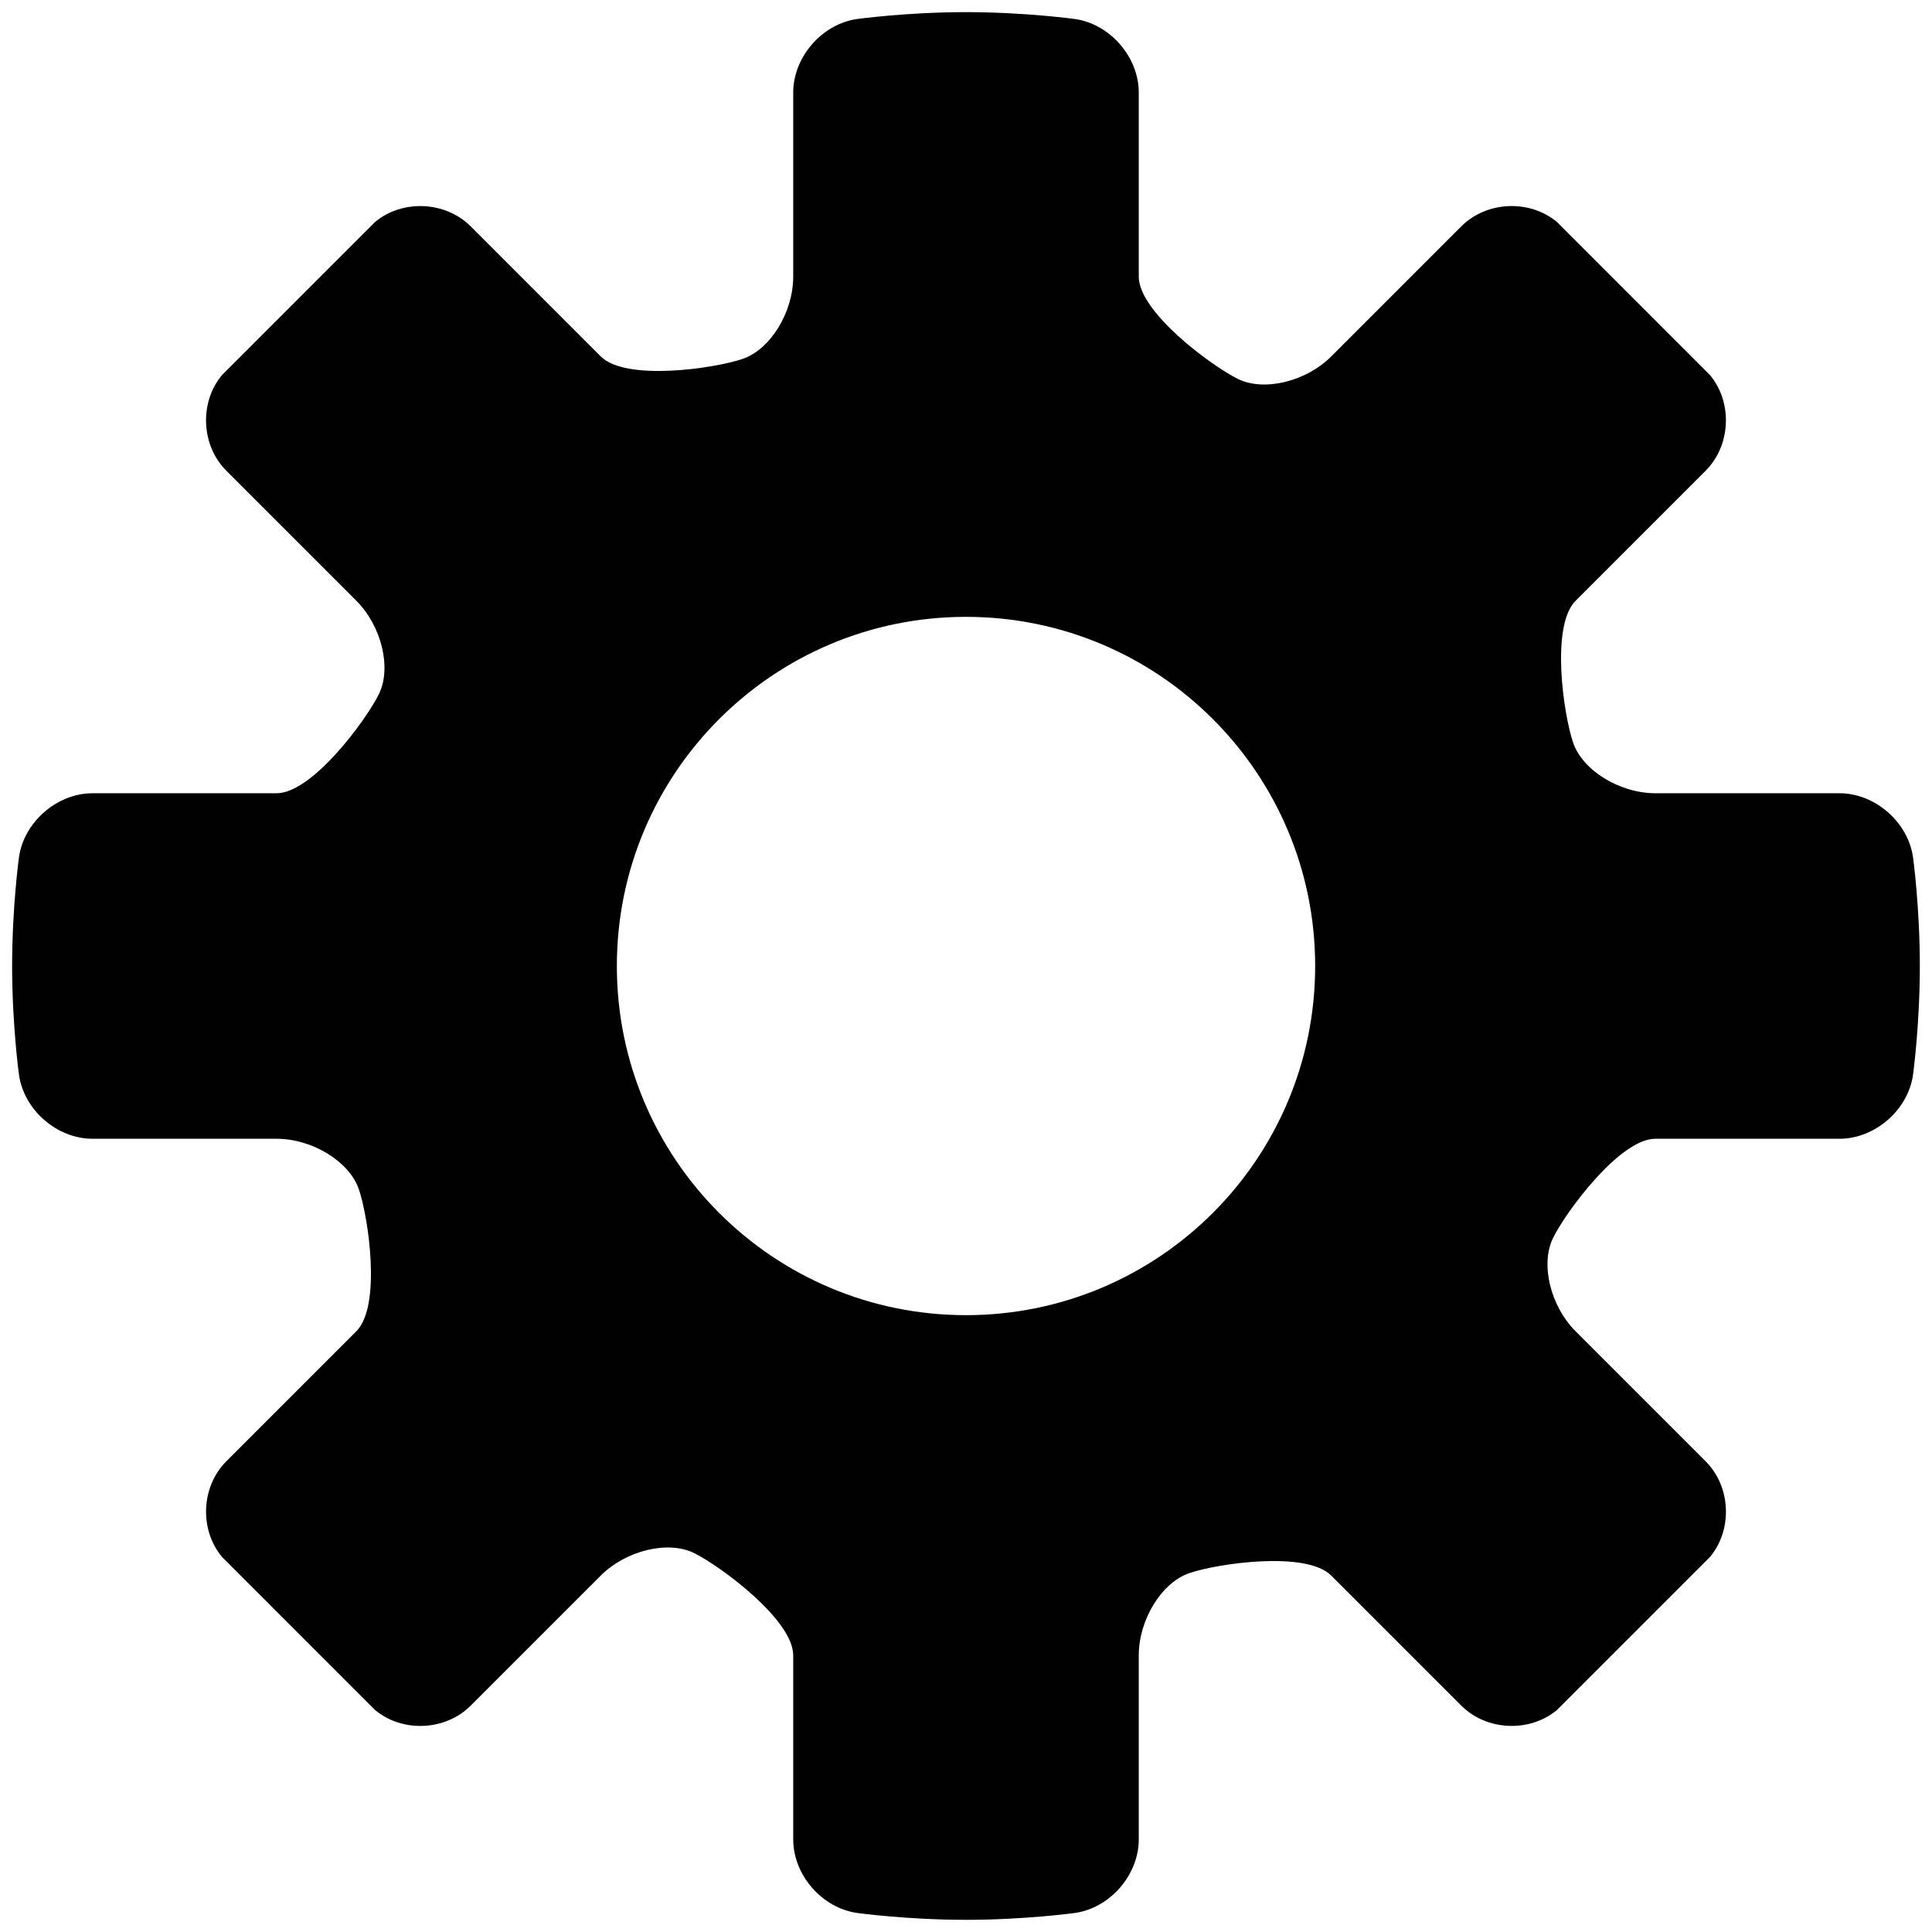
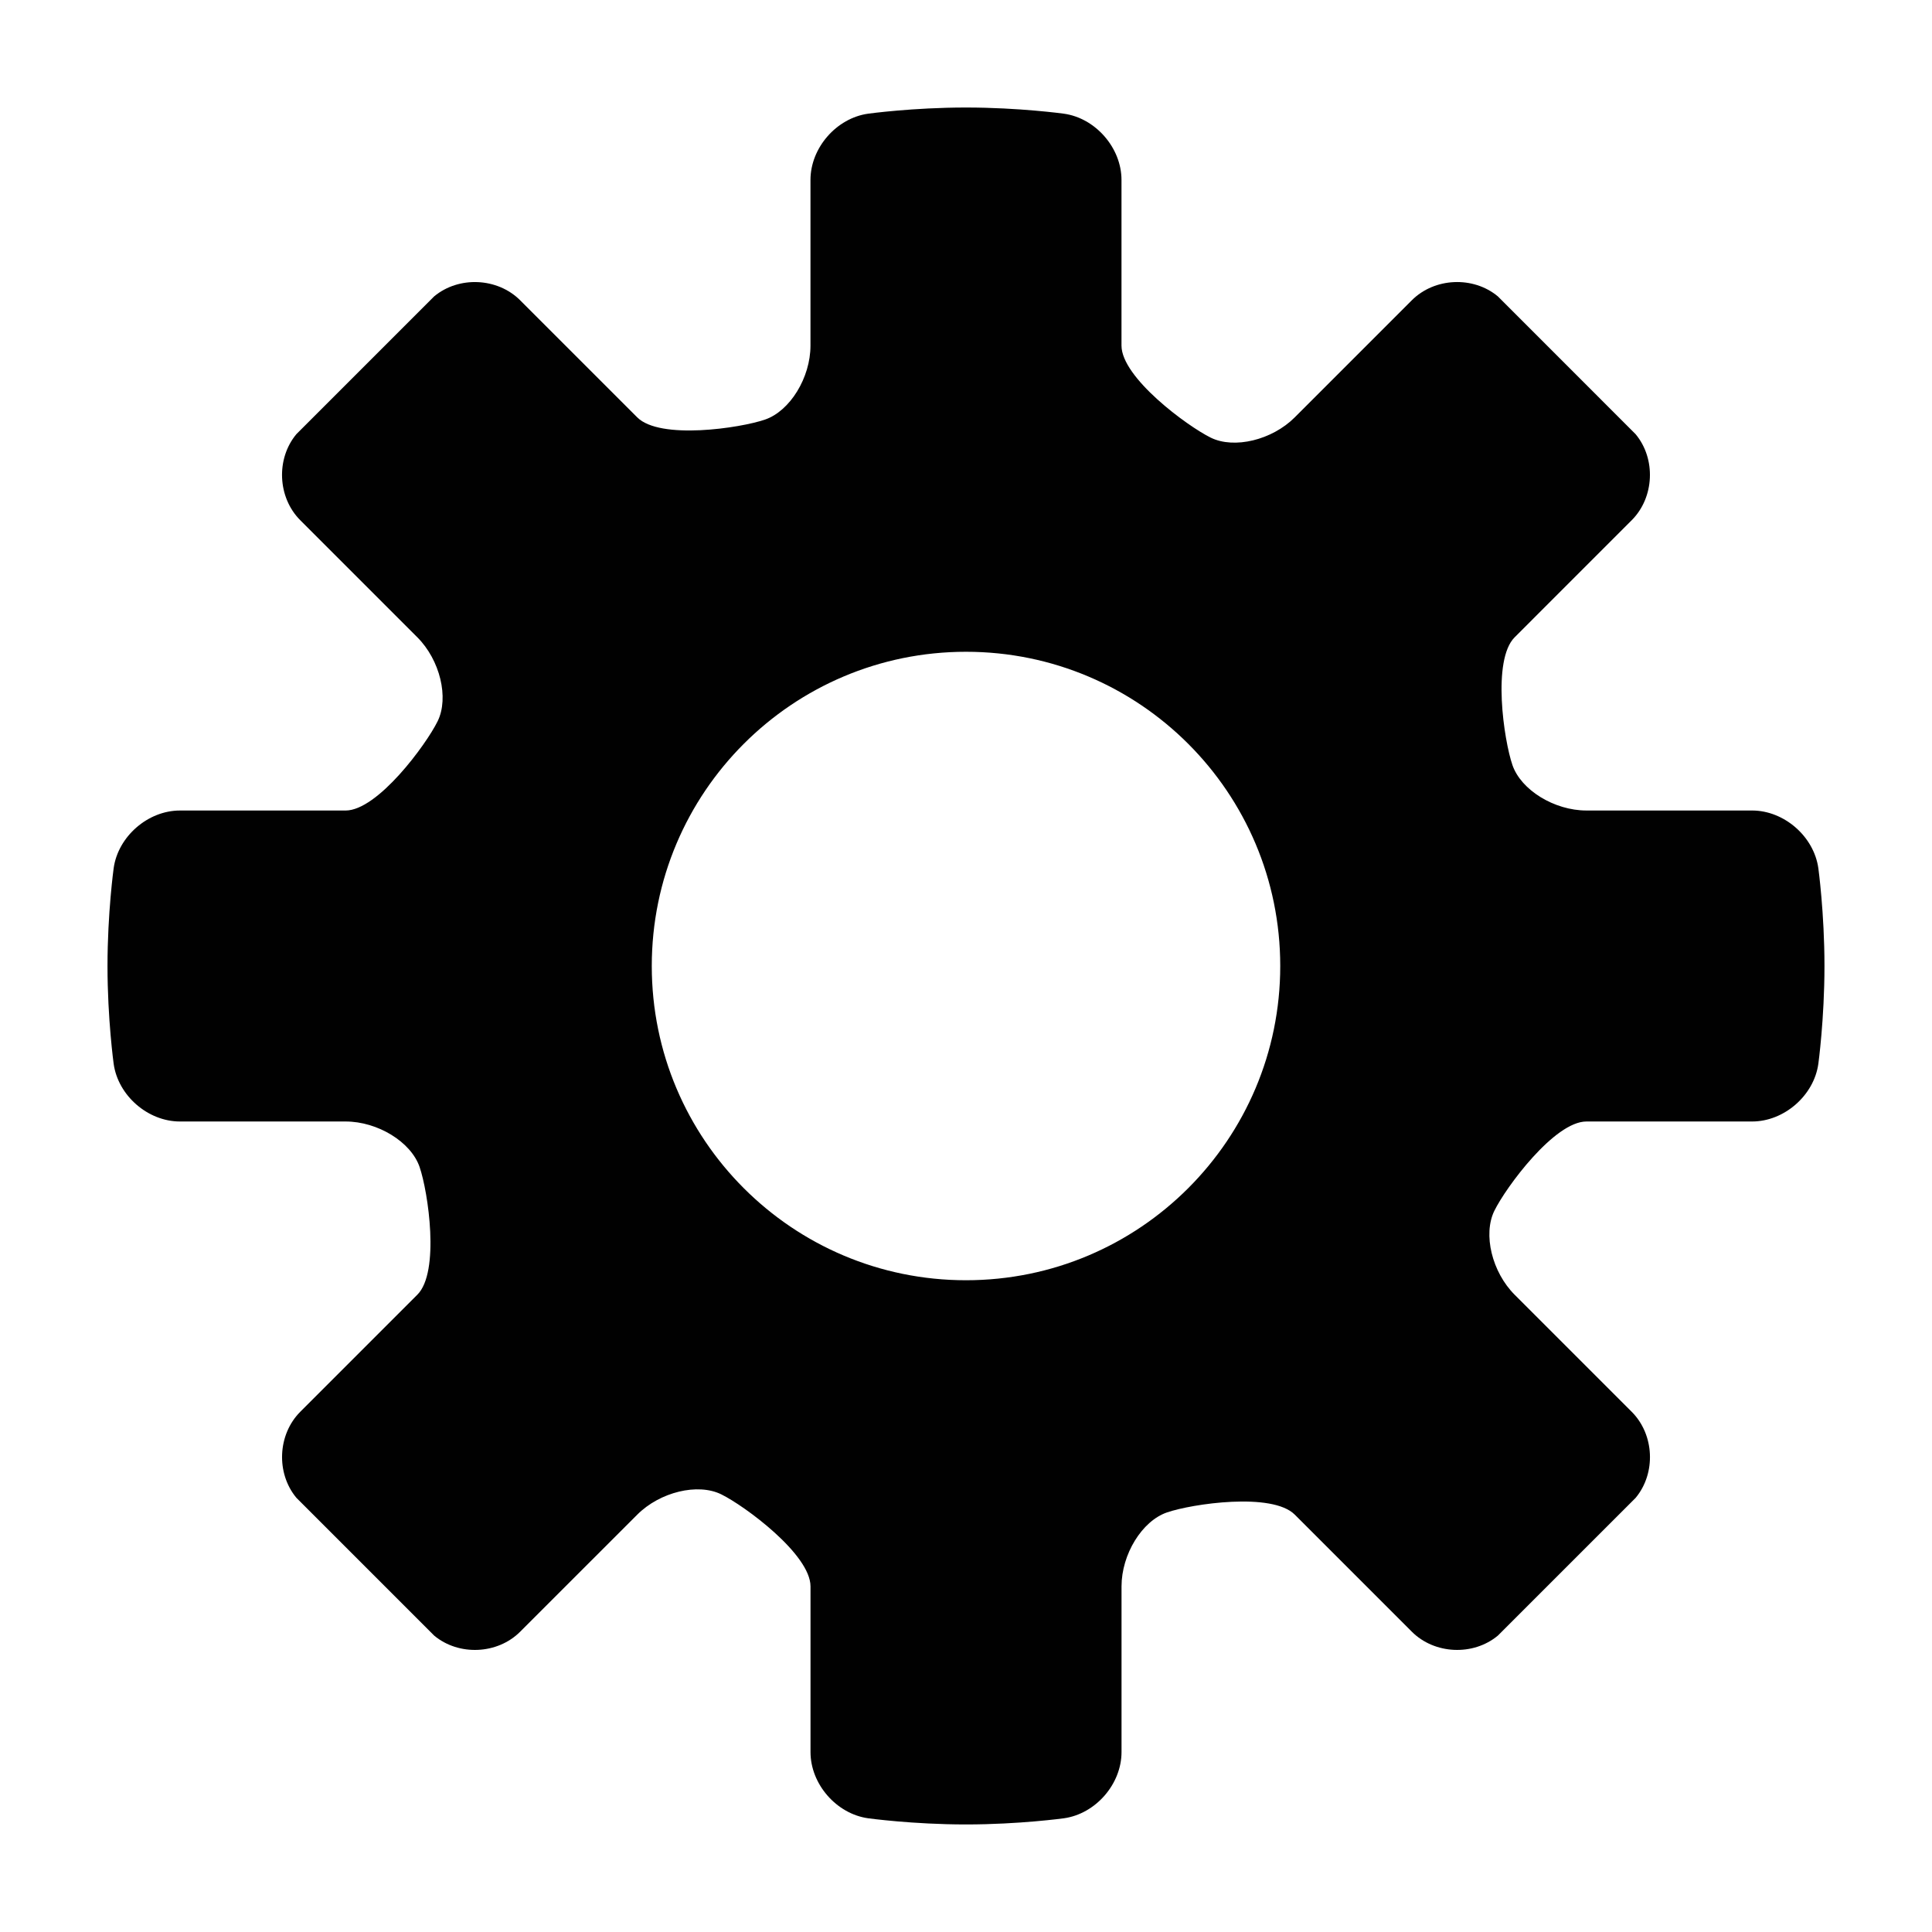
<svg xmlns="http://www.w3.org/2000/svg" version="1.1" id="Layer_1" x="0px" y="0px" width="120px" height="120px" viewBox="0 0 120 120" enable-background="new 0 0 120 120" xml:space="preserve">
-   <path fill="#010101" d="M114.251,70.731c2.211,0,4.271-1.793,4.572-3.985c0,0,0.422-3.081,0.422-6.745s-0.422-6.745-0.422-6.745  c-0.304-2.193-2.361-3.986-4.572-3.986h-11.433c-2.214,0-4.512-1.411-5.106-3.135s-1.414-7.255,0.151-8.819l8.08-8.081  c1.564-1.565,1.686-4.236,0.269-5.937l-9.507-9.51c-1.701-1.418-4.371-1.298-5.938,0.268l-8.08,8.081  c-1.564,1.566-4.173,2.196-5.793,1.402c-1.62-0.794-6.163-4.143-6.163-6.356V5.75c0-2.213-1.794-4.271-3.985-4.572  c0,0-3.081-0.424-6.745-0.424s-6.745,0.424-6.745,0.424c-2.193,0.301-3.988,2.359-3.988,4.572v11.433  c0,2.213-1.41,4.511-3.135,5.106c-1.725,0.595-7.255,1.414-8.82-0.151l-8.081-8.081c-1.565-1.565-4.236-1.686-5.936-0.269  l-9.509,9.509c-1.418,1.701-1.298,4.371,0.268,5.937l8.08,8.081c1.565,1.565,2.197,4.172,1.402,5.792  c-0.795,1.62-4.143,6.163-6.356,6.163H5.75c-2.213,0-4.271,1.794-4.573,3.986c0,0-0.424,3.081-0.424,6.744  c0,3.665,0.424,6.744,0.424,6.744c0.301,2.194,2.359,3.987,4.573,3.987h11.433c2.213,0,4.511,1.409,5.105,3.135  c0.595,1.725,1.414,7.254-0.152,8.818l-8.08,8.081c-1.565,1.565-1.686,4.236-0.268,5.938l9.508,9.509  c1.701,1.417,4.37,1.299,5.936-0.269l8.081-8.08c1.565-1.564,4.172-2.195,5.793-1.401c1.621,0.794,6.162,4.143,6.162,6.355v11.433  c0,2.212,1.794,4.27,3.988,4.57c0,0,3.08,0.424,6.745,0.424c3.665,0,6.745-0.424,6.745-0.424c2.193-0.301,3.985-2.358,3.985-4.57  v-11.433c0-2.213,1.411-4.512,3.136-5.106c1.726-0.595,7.256-1.413,8.82,0.151l8.08,8.081c1.565,1.563,4.236,1.686,5.938,0.268  l9.507-9.506c1.417-1.701,1.299-4.37-0.269-5.938l-8.08-8.08c-1.565-1.564-2.197-4.172-1.401-5.793  c0.794-1.62,4.143-6.163,6.355-6.163H114.251z M60,81.687c-11.977,0-21.686-9.707-21.686-21.687  c0-11.976,9.709-21.686,21.686-21.686c11.977,0,21.687,9.709,21.687,21.686C81.687,71.977,71.977,81.687,60,81.687z" />
+   <defs id="defs7" />
+   <path d="m 108.826,69.658 c 1.99,0 3.844,-1.614 4.115,-3.587 0,0 0.38,-2.773 0.38,-6.071 0,-3.298 -0.38,-6.071 -0.38,-6.071 -0.274,-1.974 -2.125,-3.587 -4.115,-3.587 l -10.29,0 c -1.993,0 -4.061,-1.27 -4.595,-2.821 -0.535,-1.552 -1.273,-6.529 0.136,-7.937 l 7.272,-7.273 c 1.408,-1.409 1.517,-3.812 0.242,-5.343 l -8.556,-8.559 c -1.531,-1.276 -3.934,-1.168 -5.344,0.241 l -7.272,7.273 c -1.408,1.409 -3.756,1.976 -5.214,1.262 -1.458,-0.715 -5.547,-3.729 -5.547,-5.72 l 0,-10.29 c 0,-1.992 -1.615,-3.844 -3.587,-4.115 0,0 -2.773,-0.382 -6.071,-0.382 -3.298,0 -6.071,0.382 -6.071,0.382 -1.974,0.271 -3.589,2.123 -3.589,4.115 l 0,10.29 c 0,1.992 -1.269,4.06 -2.821,4.595 -1.552,0.535 -6.529,1.273 -7.938,-0.136 l -7.273,-7.273 c -1.409,-1.409 -3.812,-1.517 -5.342,-0.242 l -8.558,8.558 c -1.276,1.531 -1.168,3.934 0.241,5.343 l 7.272,7.273 c 1.409,1.409 1.977,3.755 1.262,5.213 -0.716,1.458 -3.729,5.547 -5.72,5.547 l -10.288,0 c -1.992,0 -3.844,1.615 -4.116,3.587 0,0 -0.382,2.773 -0.382,6.07 0,3.299 0.382,6.07 0.382,6.07 0.271,1.975 2.123,3.588 4.116,3.588 l 10.29,0 c 1.992,0 4.06,1.268 4.595,2.821 0.535,1.552 1.273,6.529 -0.137,7.936 l -7.272,7.273 c -1.409,1.409 -1.517,3.812 -0.241,5.344 l 8.557,8.558 c 1.531,1.275 3.933,1.169 5.342,-0.242 l 7.273,-7.272 c 1.409,-1.408 3.755,-1.976 5.214,-1.261 1.459,0.715 5.546,3.729 5.546,5.72 l 0,10.29 c 0,1.991 1.615,3.843 3.589,4.113 0,0 2.772,0.382 6.071,0.382 3.299,0 6.071,-0.382 6.071,-0.382 1.974,-0.271 3.587,-2.122 3.587,-4.113 l 0,-10.29 c 0,-1.992 1.27,-4.061 2.822,-4.595 1.553,-0.535 6.53,-1.272 7.938,0.136 l 7.272,7.273 c 1.409,1.407 3.812,1.517 5.344,0.241 l 8.556,-8.555 c 1.275,-1.531 1.169,-3.933 -0.242,-5.344 l -7.272,-7.272 c -1.409,-1.408 -1.977,-3.755 -1.261,-5.214 0.715,-1.458 3.729,-5.547 5.72,-5.547 l 10.291,0 z m -48.826,9.86 c -10.779,0 -19.517,-8.736 -19.517,-19.518 0,-10.778 8.738,-19.517 19.517,-19.517 10.779,0 19.518,8.738 19.518,19.517 0,10.779 -8.739,19.518 -19.518,19.518 z" id="path3" style="fill:#010101" />
</svg>
